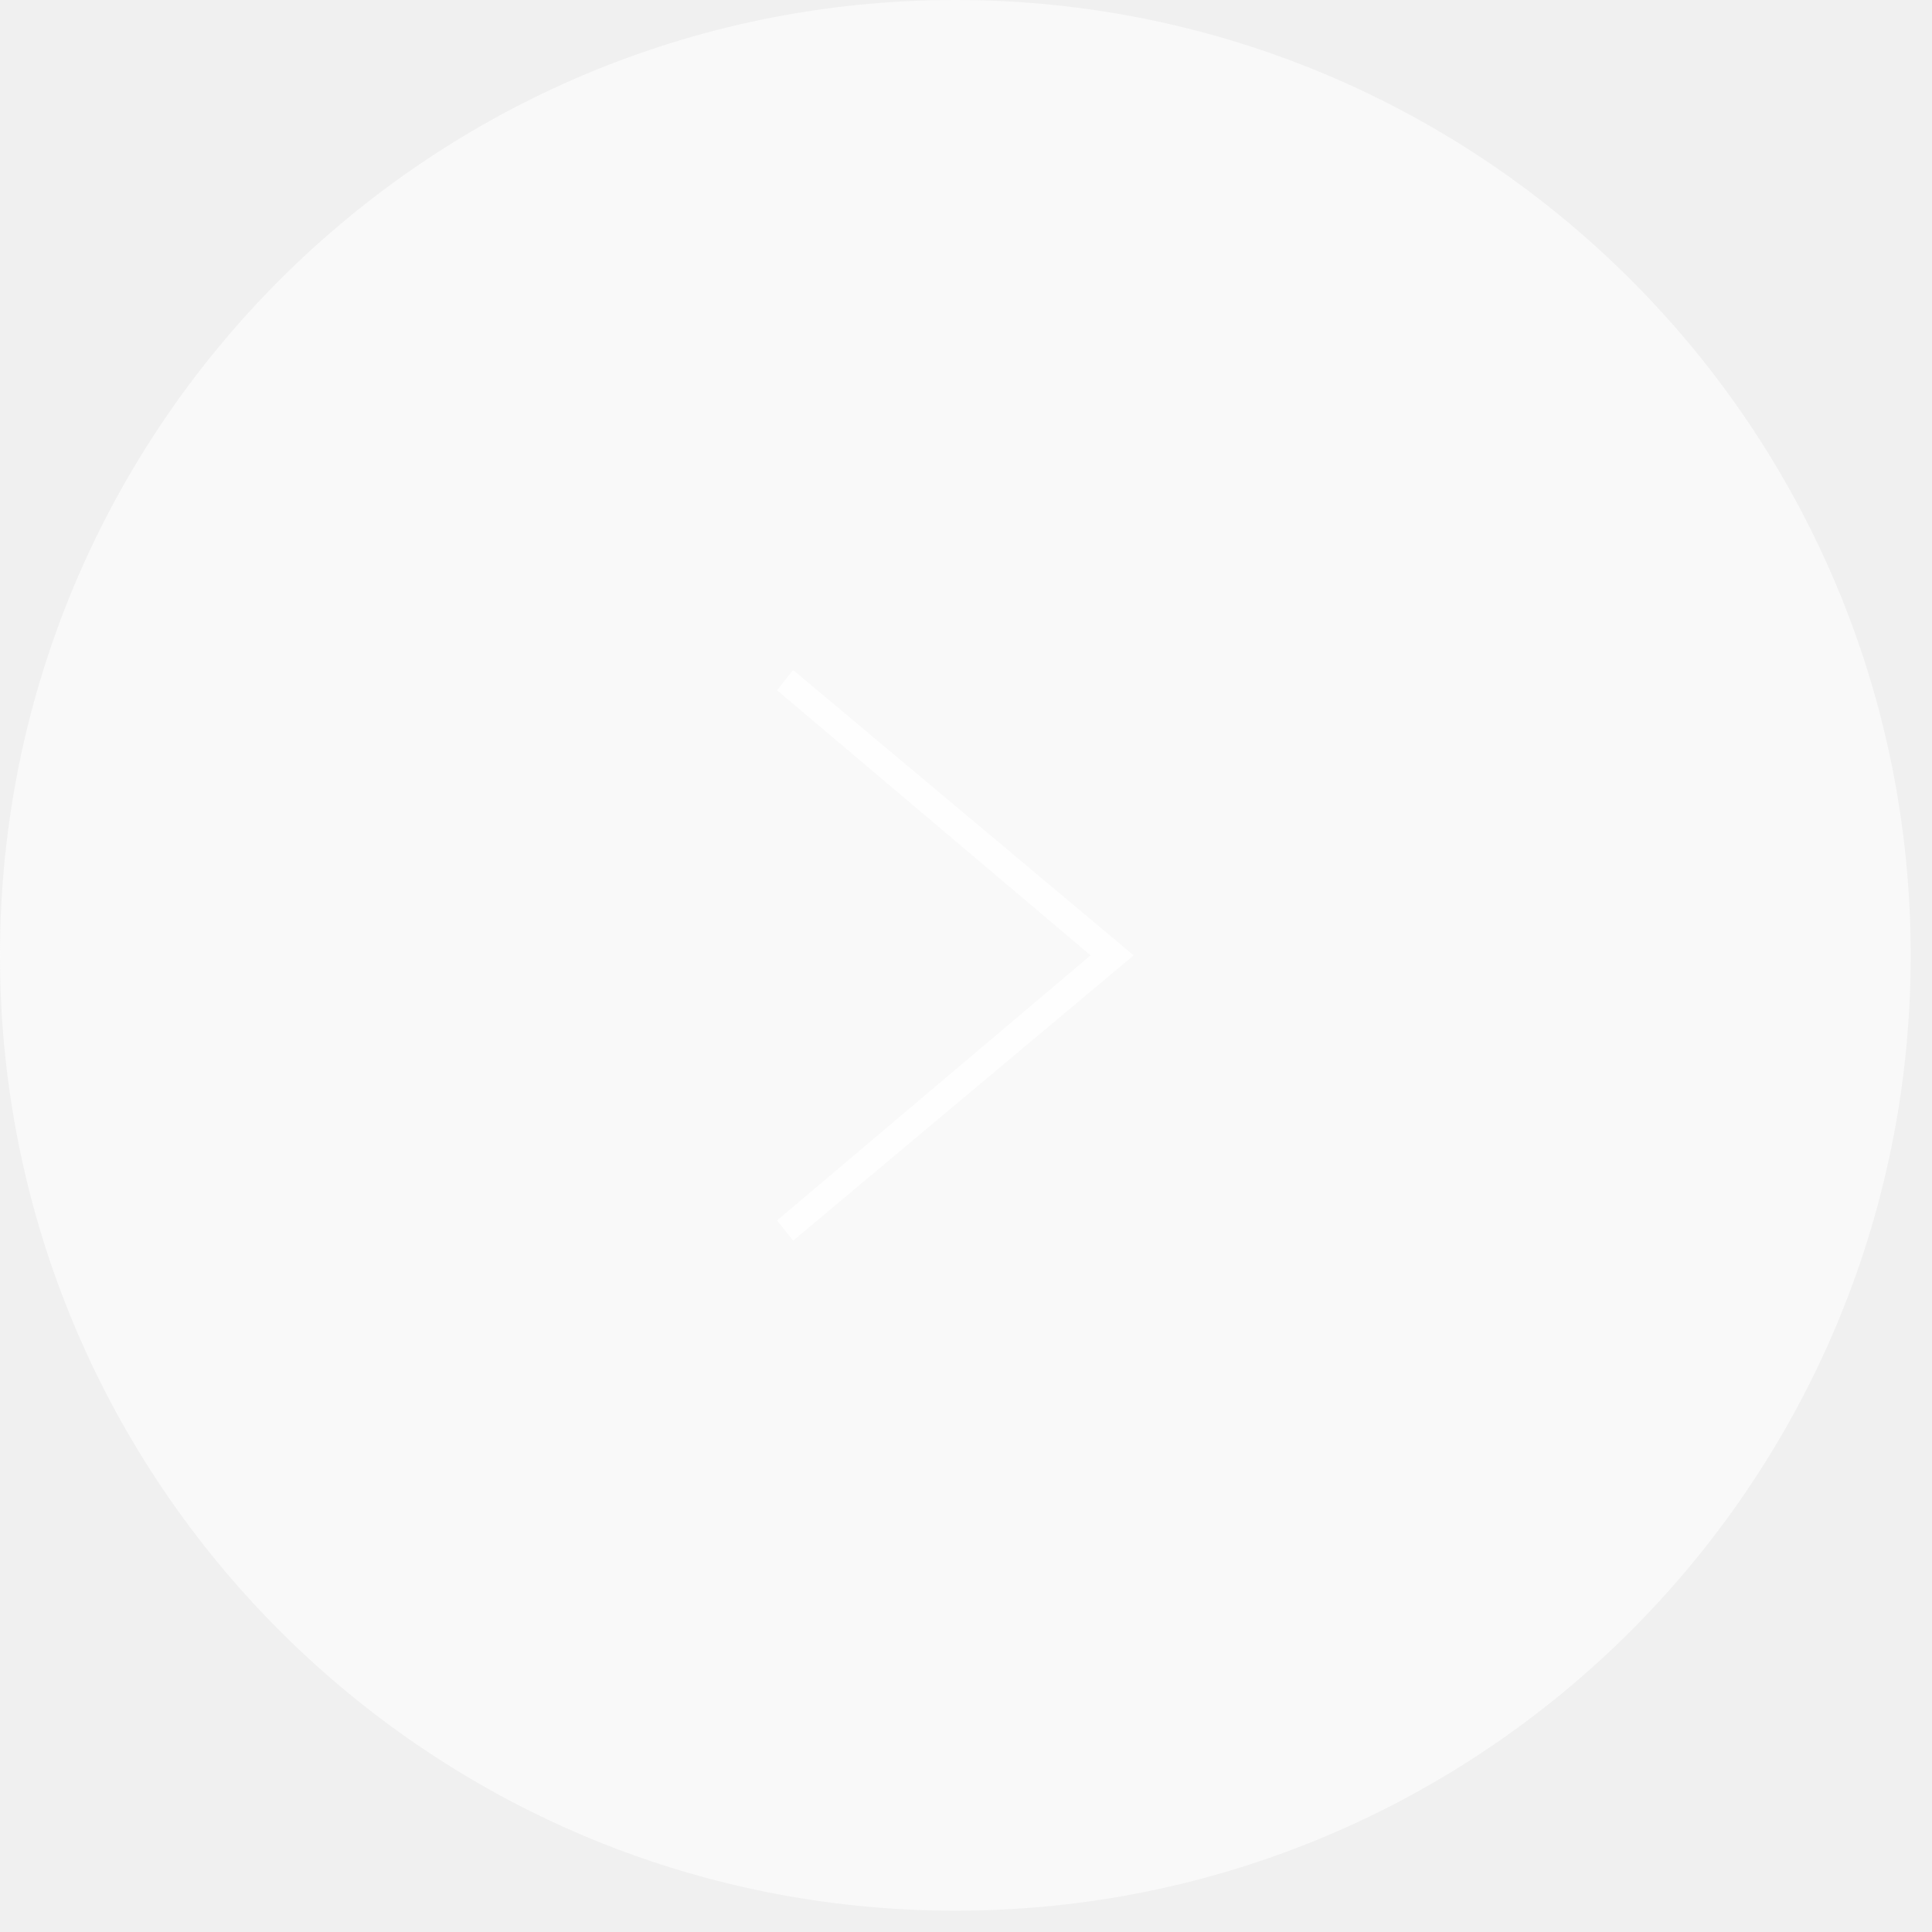
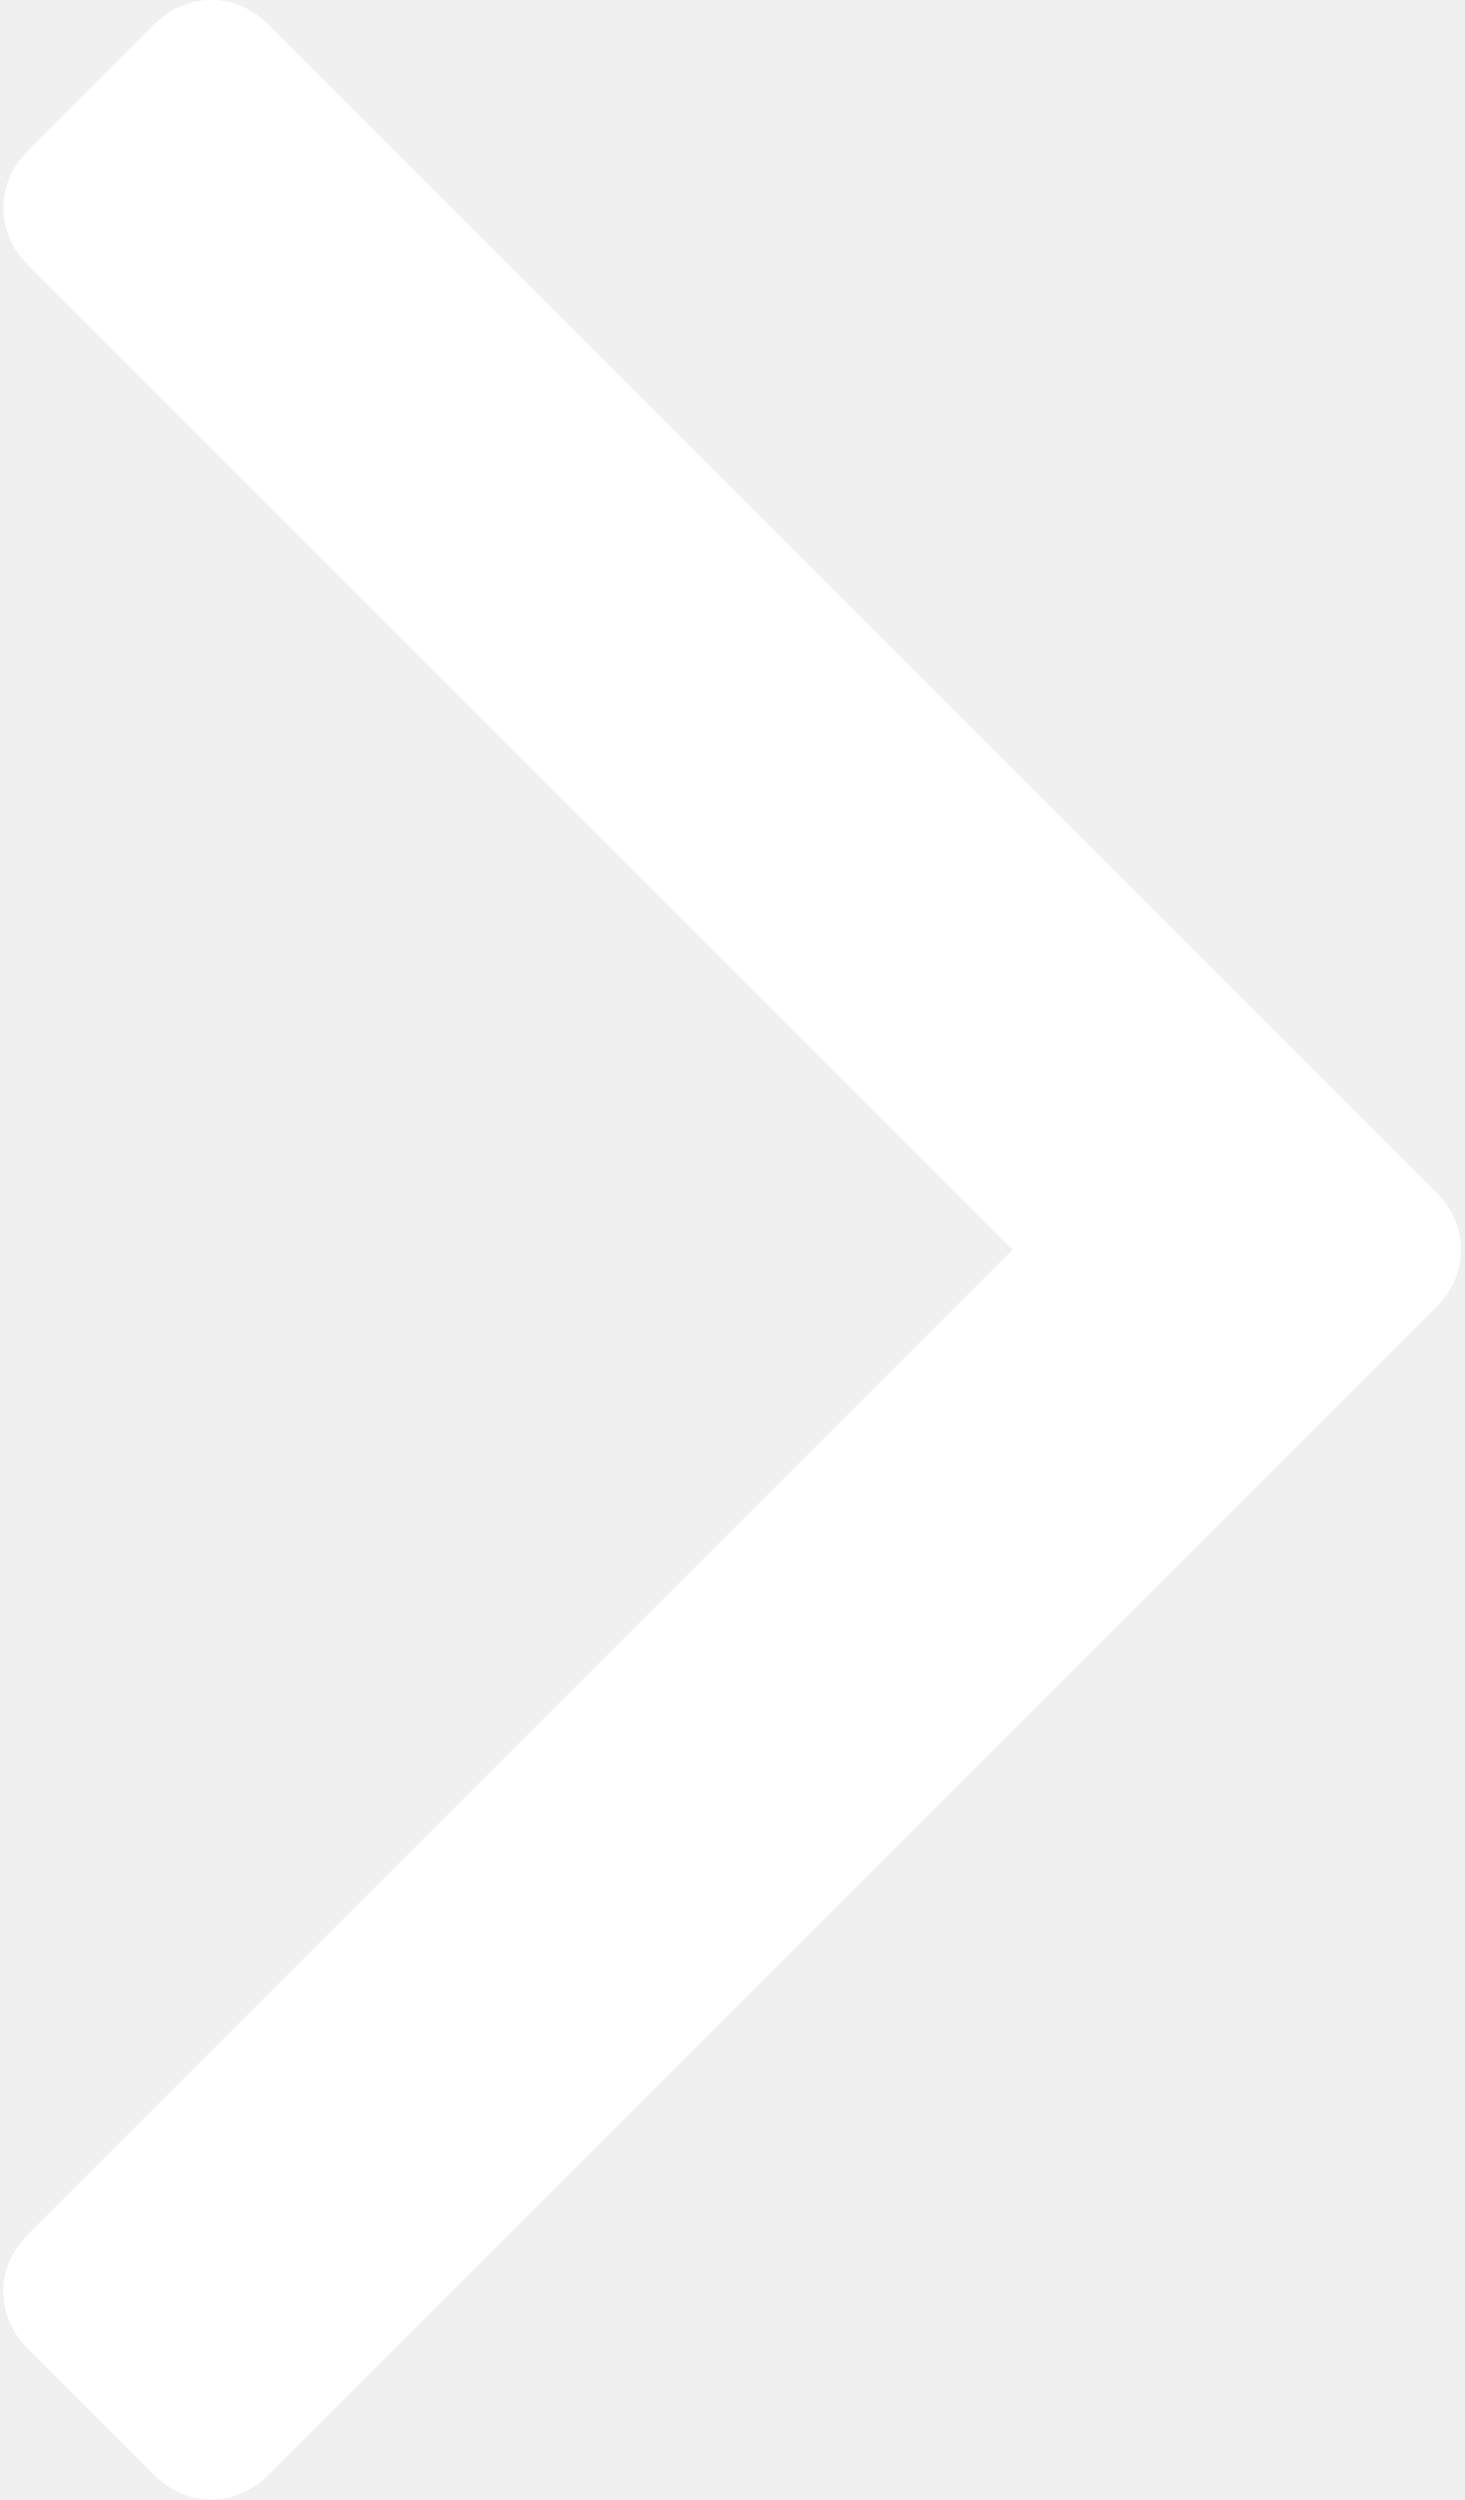
- <svg xmlns="http://www.w3.org/2000/svg" width="87px" height="87px" viewBox="0 0 87 87" version="1.1">
+ <svg xmlns="http://www.w3.org/2000/svg" width="167px" height="285px" viewBox="0 0 167 285" version="1.1">
  <defs />
  <g id="Page-1" stroke="none" stroke-width="1" fill="none" fill-rule="evenodd">
-     <g fill="#FEFEFE">
-       <path d="M43.02,86.04 C66.779,86.04 86.04,66.779 86.04,43.02 C86.04,19.261 66.779,0 43.02,0 C19.261,0 0,19.261 0,43.02 C0,66.779 19.261,86.04 43.02,86.04" id="Fill-1" opacity="0.653" />
-       <polygon id="Fill-3" points="49.11 43.02 34.99 54.958 35.717 55.867 51.049 43.02 35.717 30.173 34.99 31.082" />
+     <g id="angle-arrow-pointing-to-right" fill="#FFFFFF">
+       <g id="Capa_1">
+         <path d="M30.652,2.857 C28.748,0.955 26.557,0 24.084,0 C21.61,0 19.42,0.955 17.517,2.857 L3.244,17.133 C1.338,19.036 0.389,21.222 0.389,23.7 C0.389,26.178 1.338,28.364 3.244,30.267 L115.448,142.471 L3.244,254.677 C1.338,256.58 0.389,258.77 0.389,261.241 C0.389,263.718 1.338,265.908 3.244,267.811 L17.518,282.082 C19.421,283.987 21.611,284.936 24.085,284.936 C26.558,284.936 28.748,283.985 30.652,282.082 L163.694,149.038 C165.596,147.136 166.548,144.945 166.548,142.471 C166.548,139.997 165.603,137.807 163.701,135.9 L30.652,2.857 Z" id="Shape" />
+       </g>
    </g>
  </g>
</svg>
